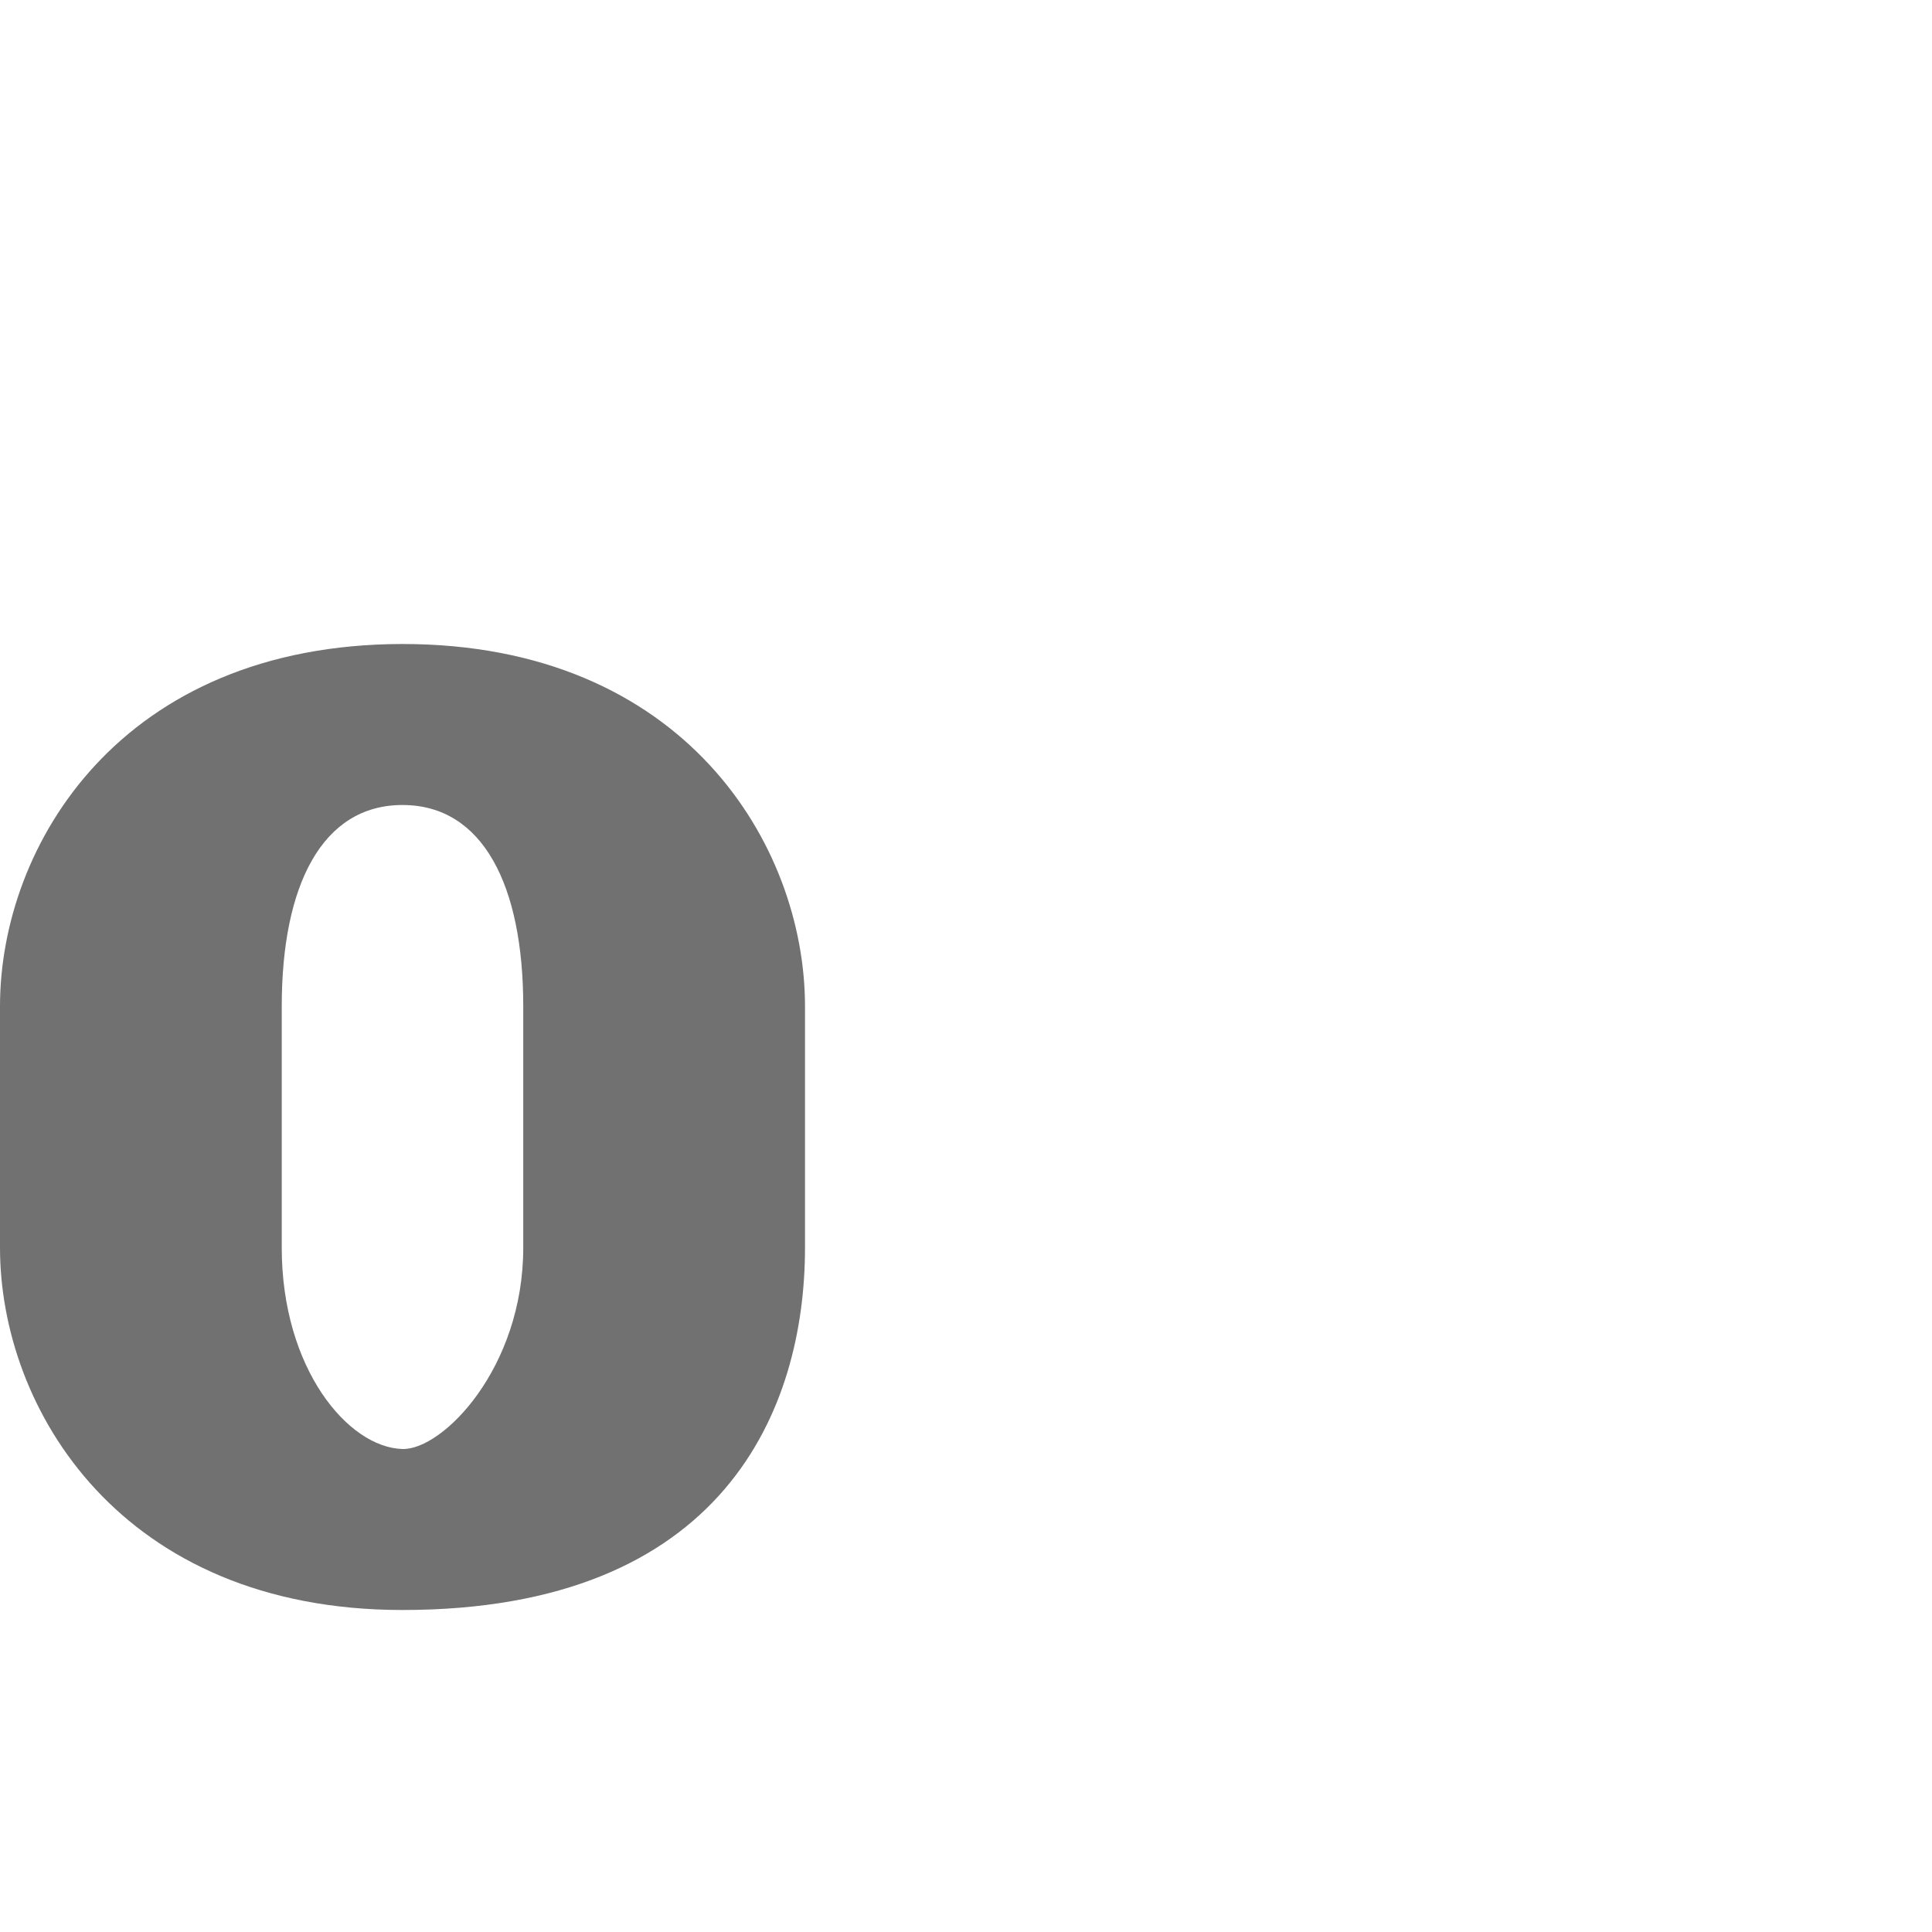
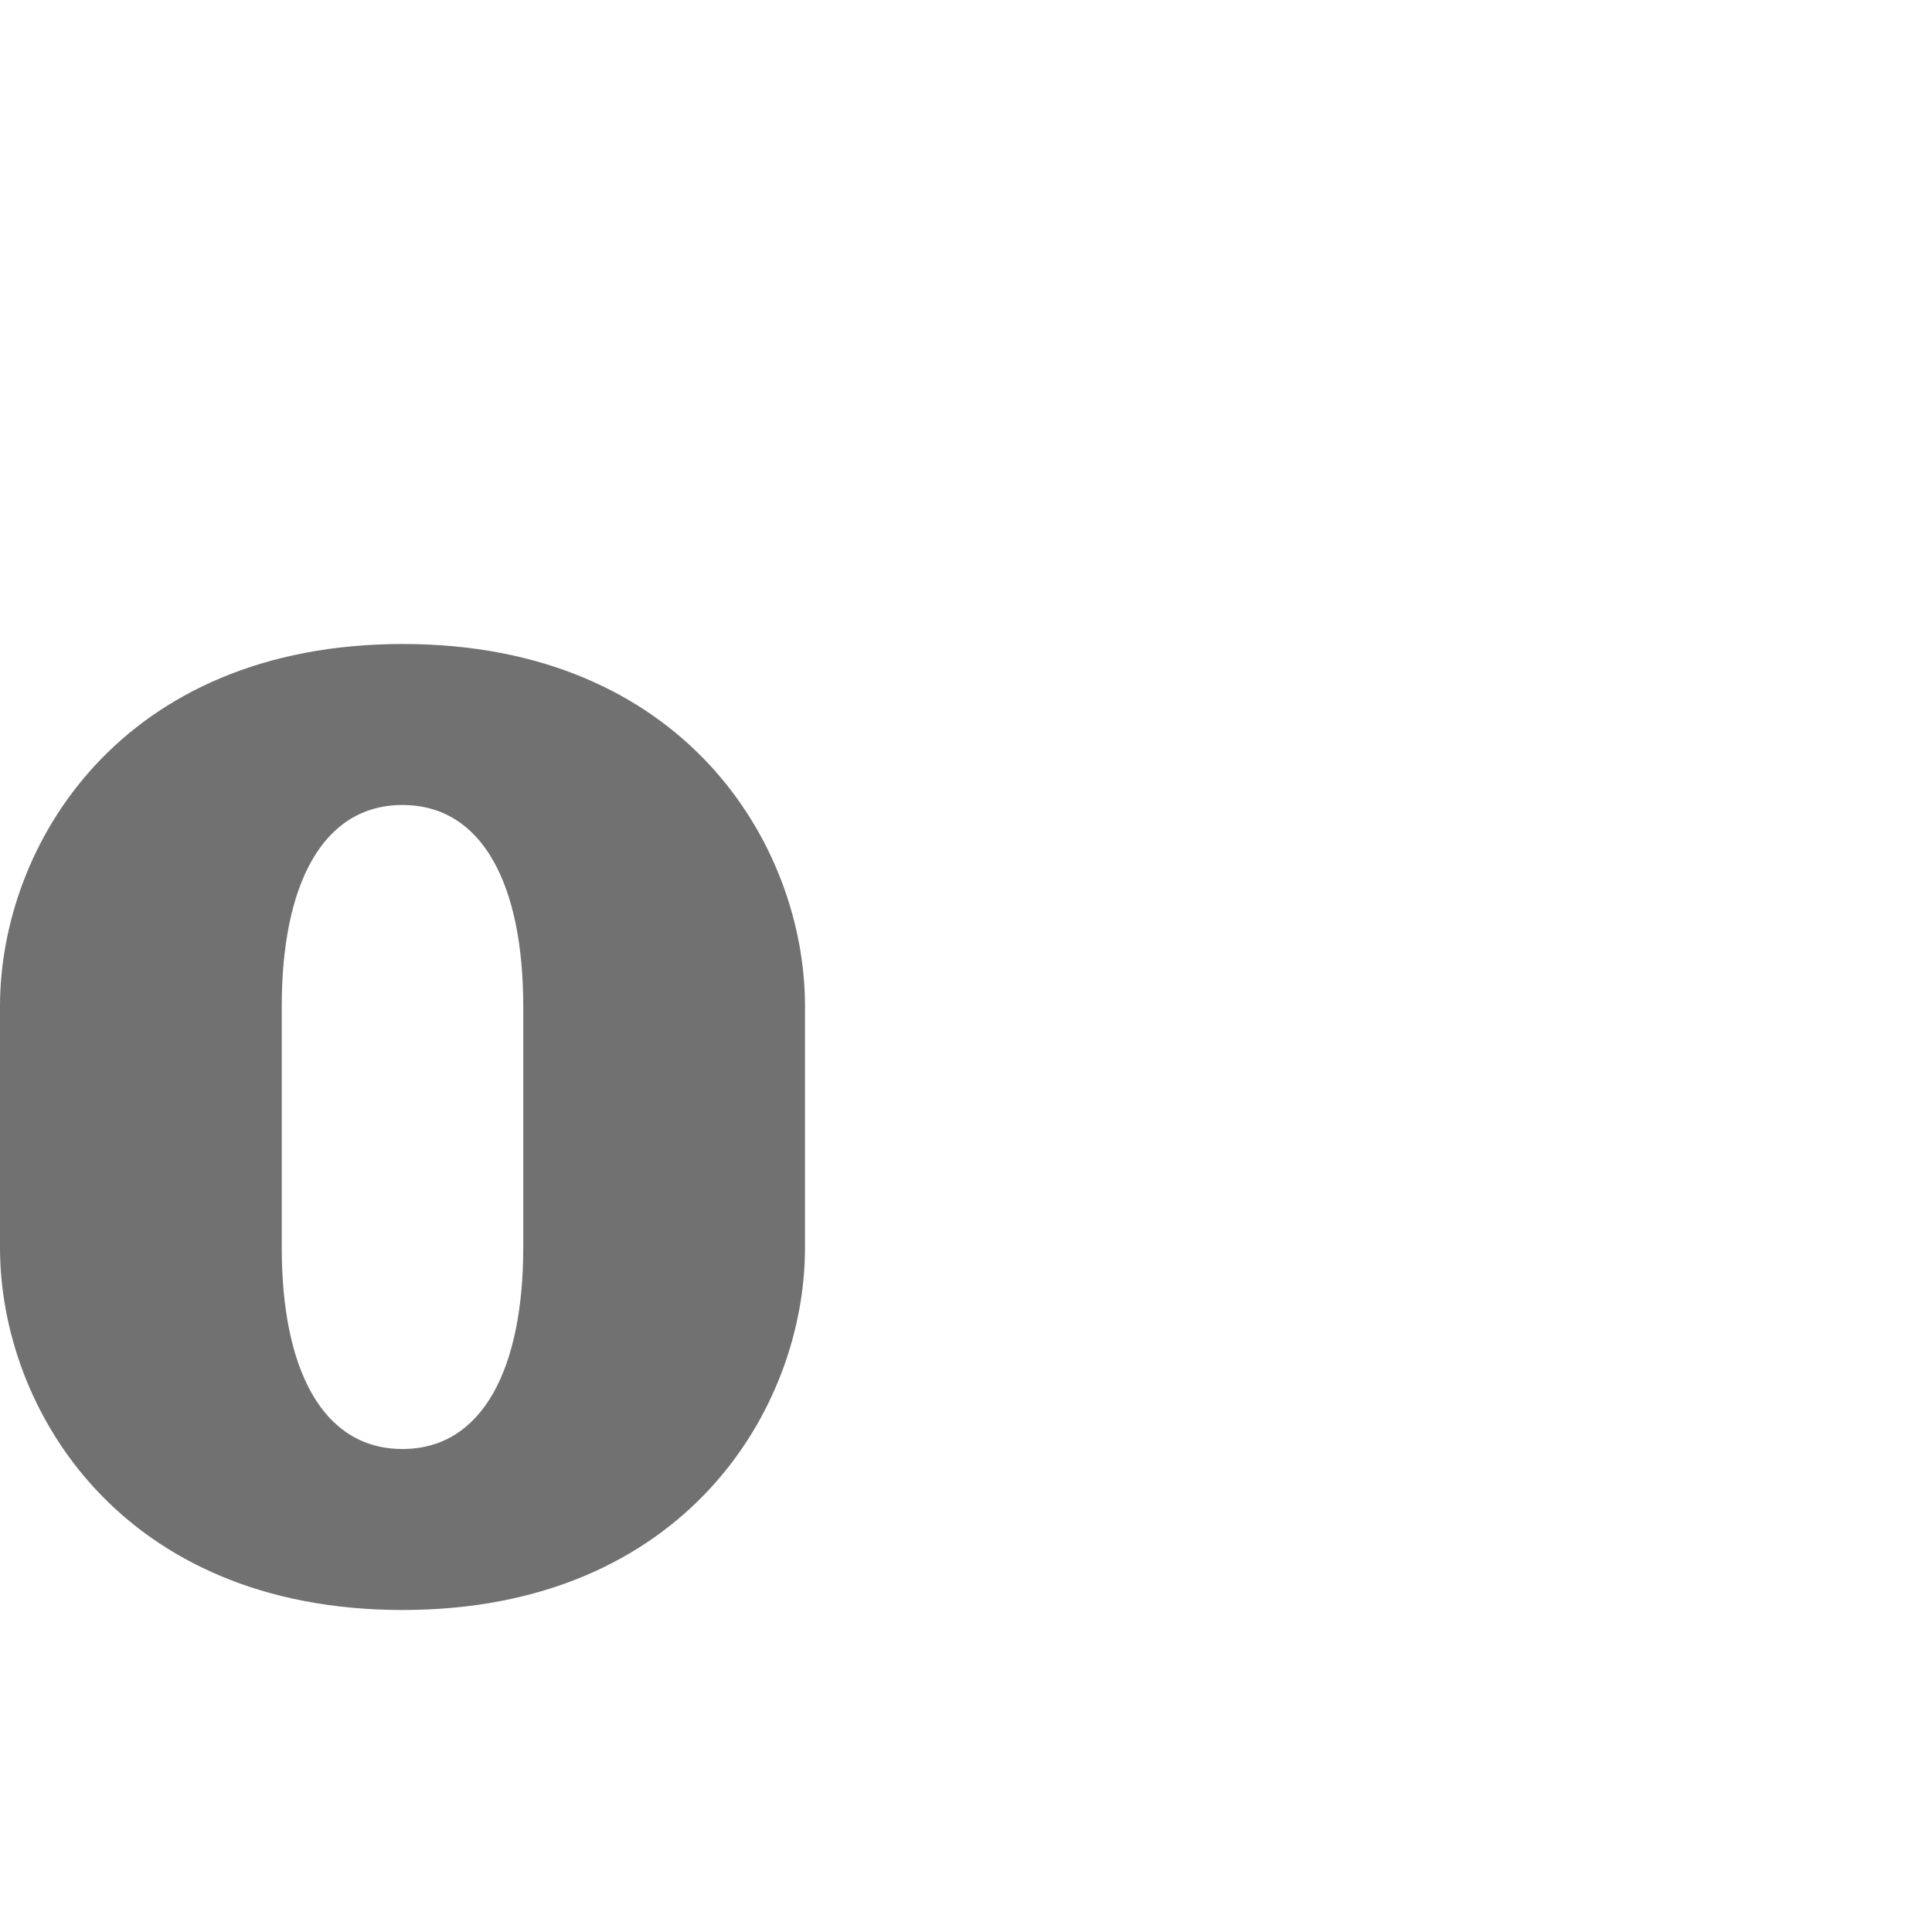
<svg xmlns="http://www.w3.org/2000/svg" width="1200" height="1200" viewBox="0 0 1200 1200" version="1.1" id="svg1">
  <defs id="defs1" />
  <g id="layer1">
-     <path id="path2" style="fill:#000000;fill-opacity:0.555;fill-rule:evenodd;stroke-width:1" d="M 500,625 C 500,525 425,400 250,400 75,400.185 0,525 0,625 v 150 c 0,100 75,225 250,225 200,0 250,-125 250,-225 z m -325,0 c 0,-75 25,-125 75,-125 50,0 75,50 75,125 v 150 c 0,74.614 -50.009,125.665 -75,125 -33.808,-0.9 -75,-50 -75,-125 z" />
+     <path id="path2" style="fill:#000000;fill-opacity:0.555;fill-rule:evenodd;stroke-width:1" d="M 500,625 C 500,525 425,399.908 250,400 75,400.092 0,525 0,625 v 150 c 0,100 75,225 250,225 175,0 250,-125 250,-225 z m -325,0 c 0,-75 25,-125 75,-125 50,0 75,50 75,125 v 150 c 0,74.614 -25,125 -75,125 -50,0 -75,-50 -75,-125 z" />
  </g>
</svg>
